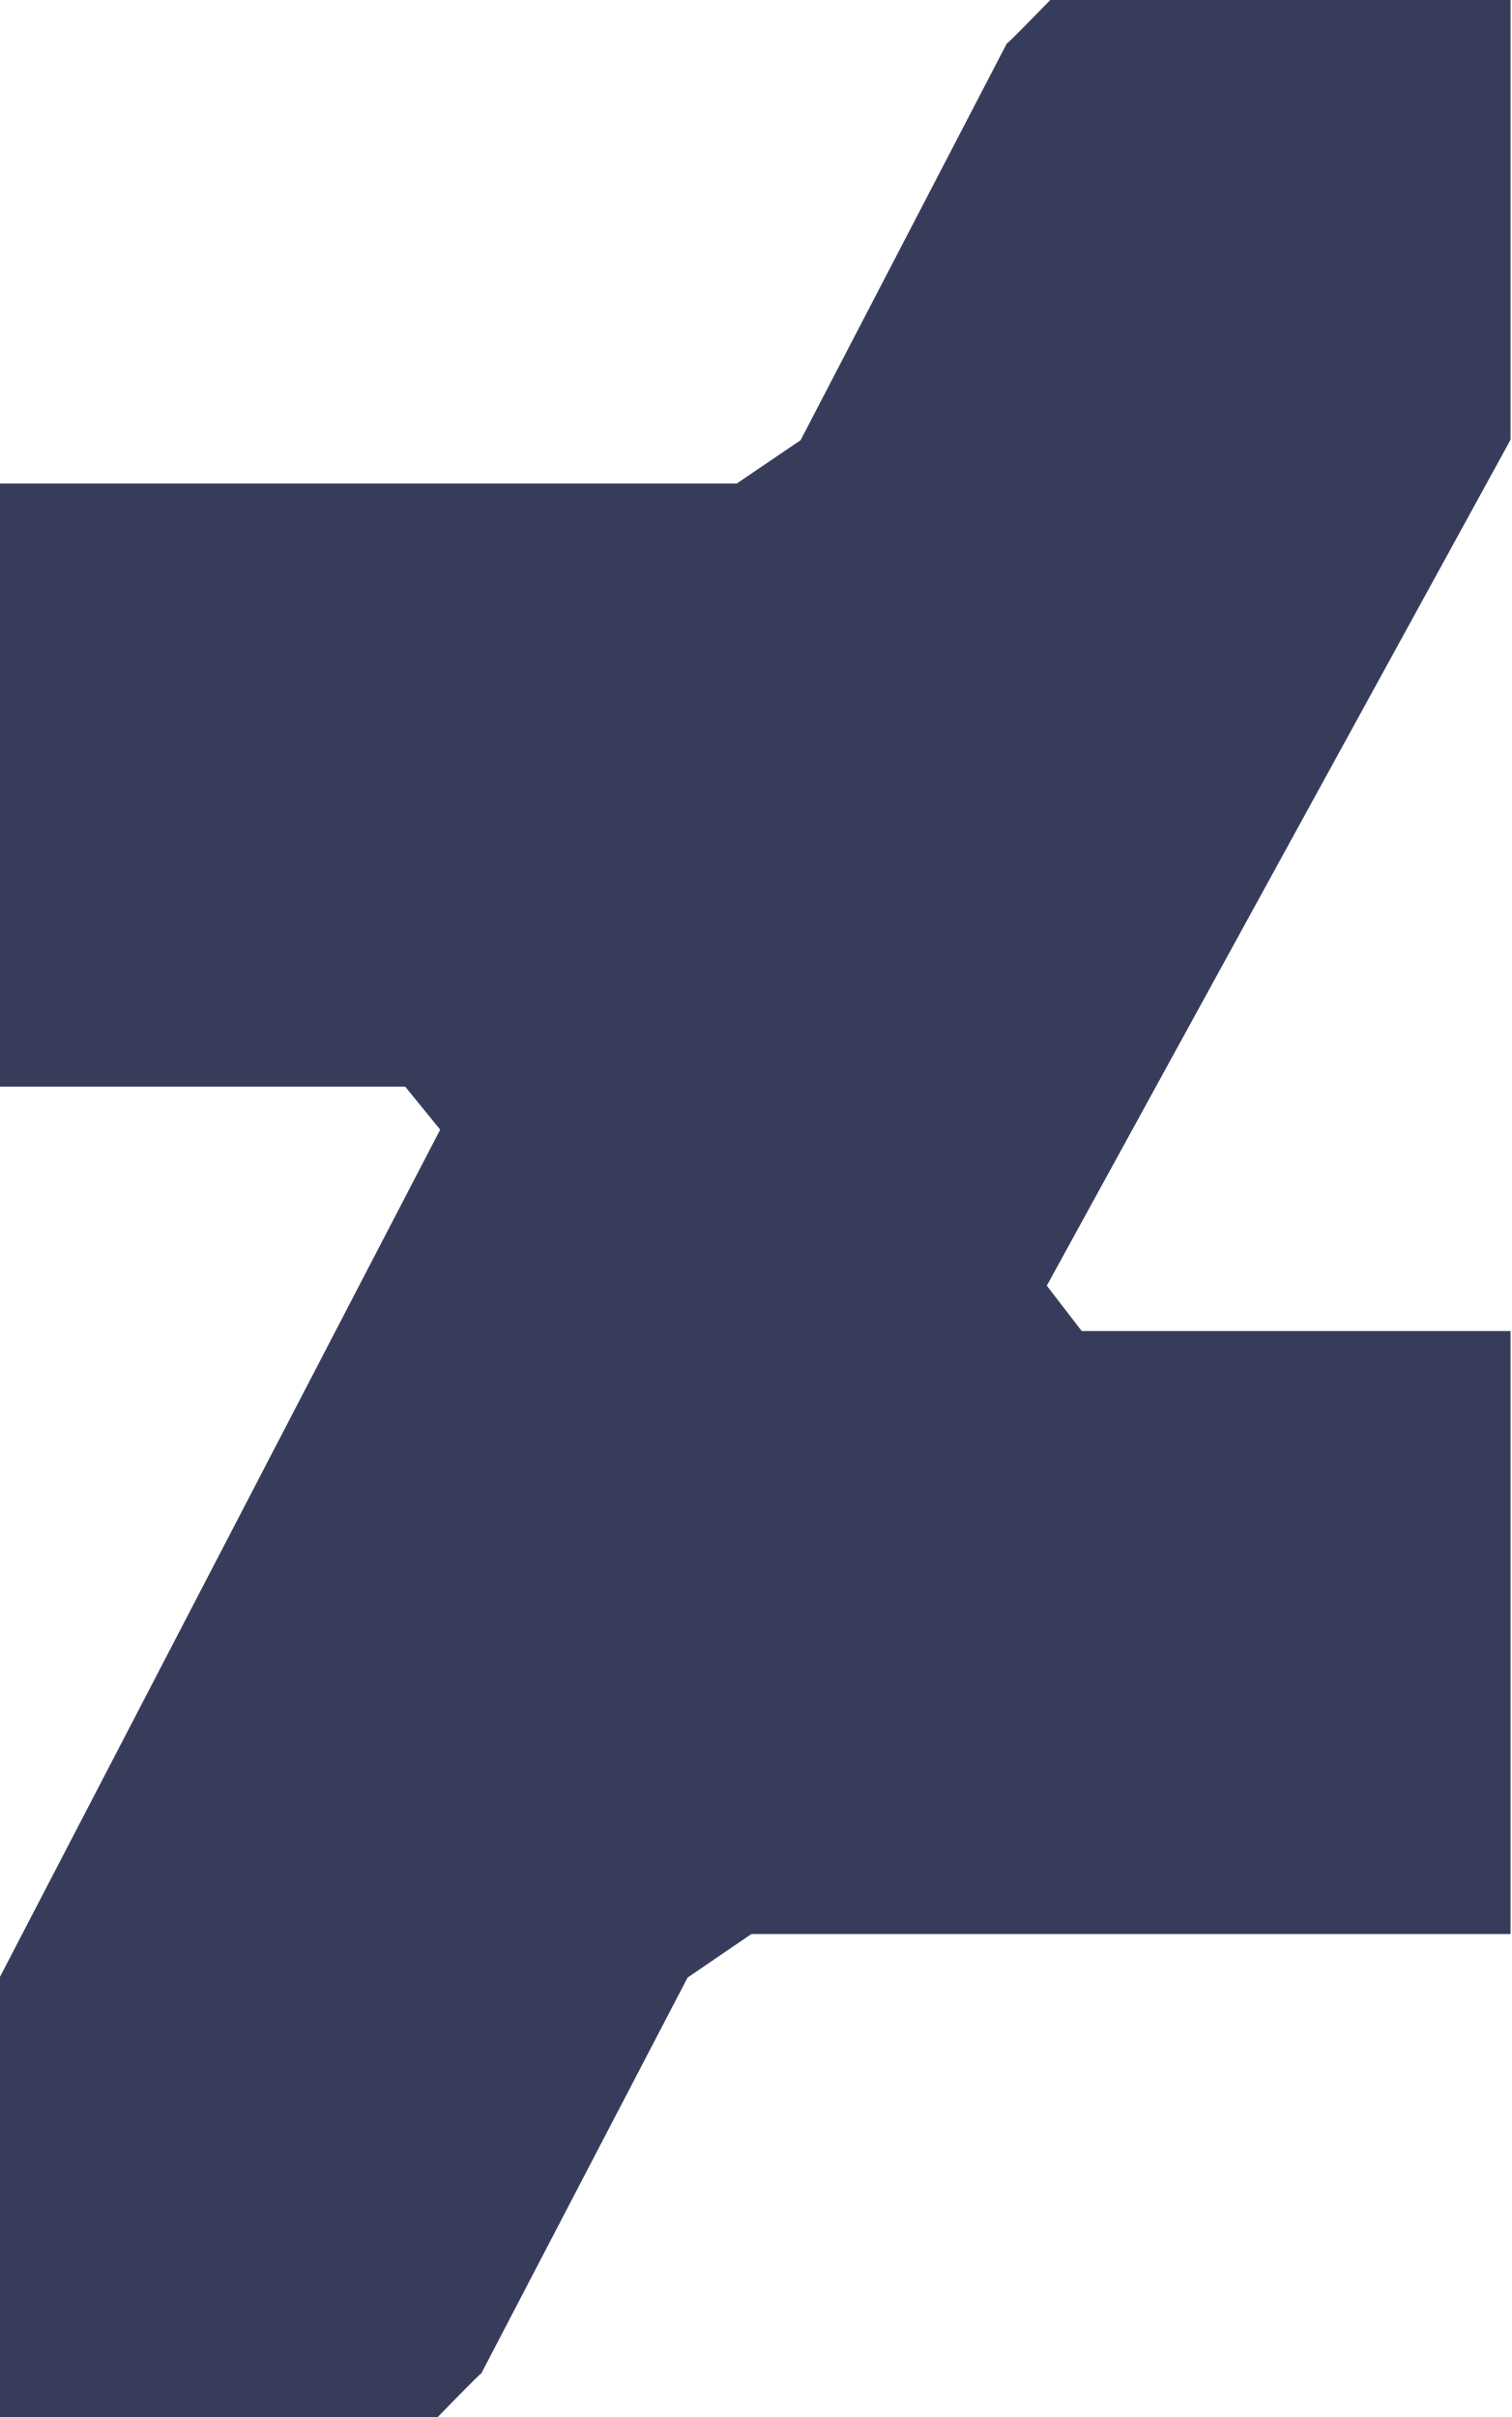
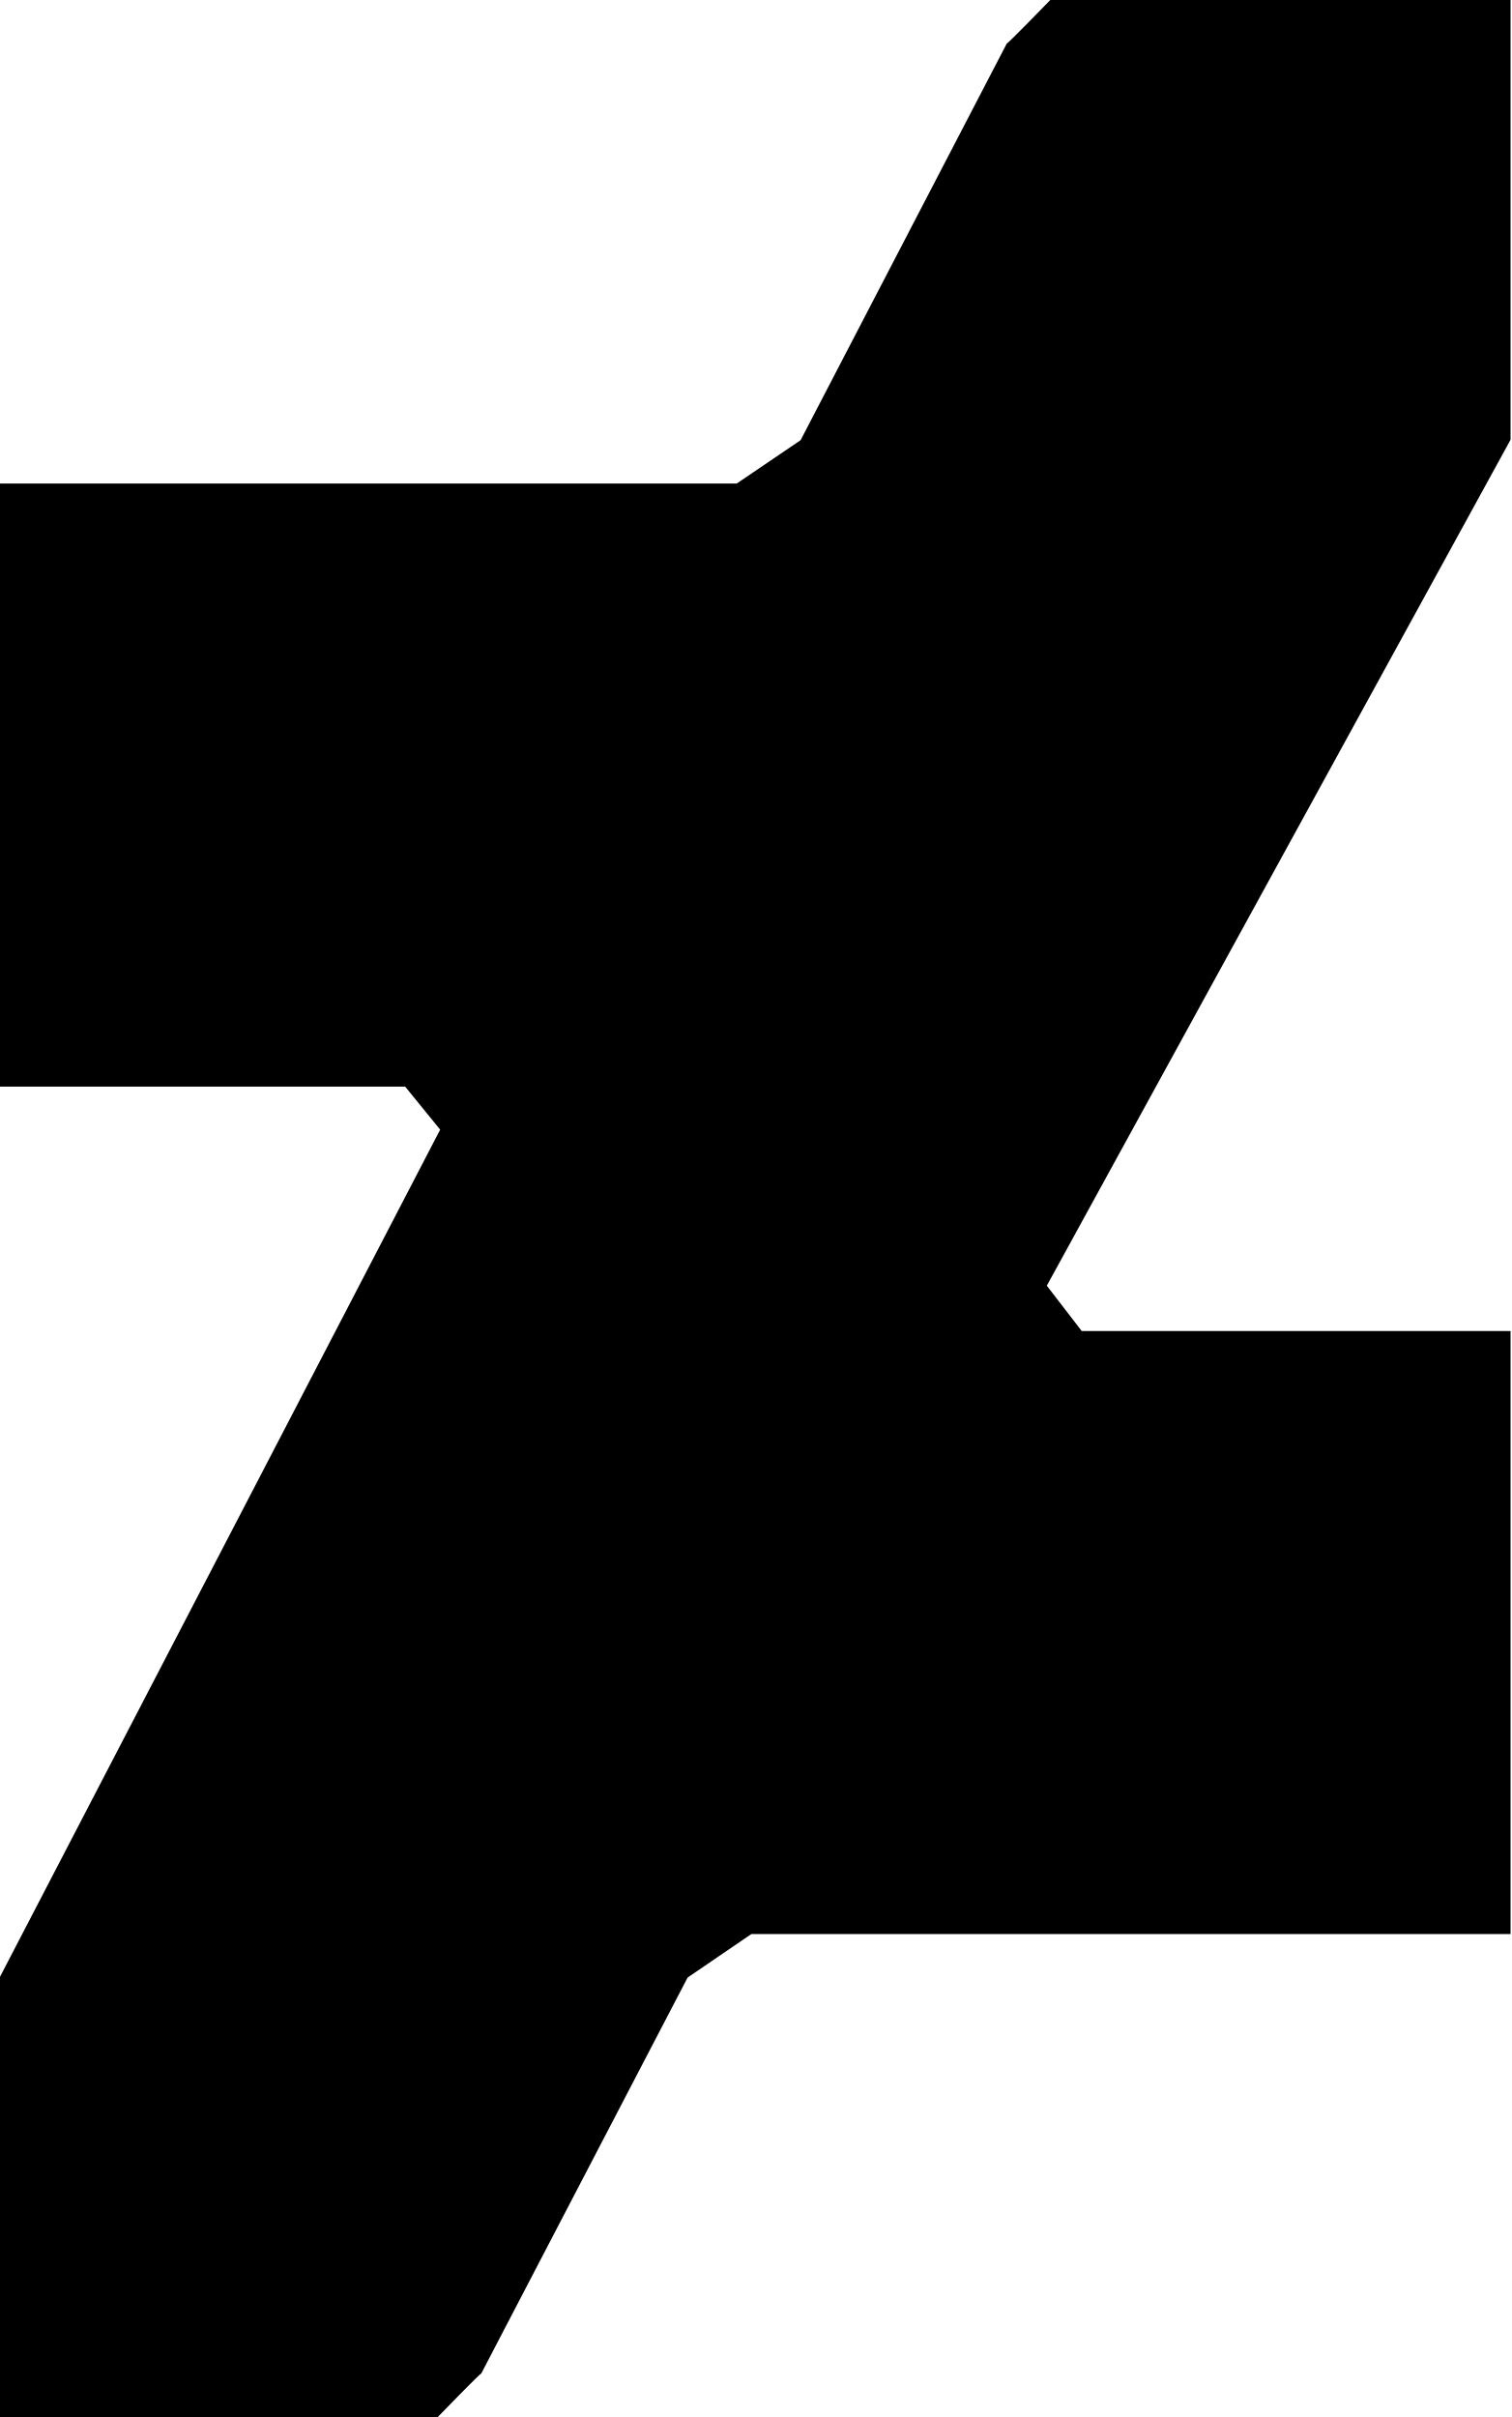
<svg xmlns="http://www.w3.org/2000/svg" width="10.004" height="16" viewBox="0 0 10.004 16">
-   <path id="Icon_awesome-deviantart" data-name="Icon awesome-deviantart" d="M10,2.918l-3.07,5.6.231.3H10v3.992H4.974l-.422.288L3.186,15.719c-.009,0-.269.269-.288.288H0V13.093L2.914,7.485,2.682,7.2H0V3.208H4.877L5.3,2.921,6.665.295c.009,0,.269-.269.288-.288H10V2.918Z" transform="translate(0 -0.007)" fill="#383c5b" />
+   <path id="Icon_awesome-deviantart" data-name="Icon awesome-deviantart" d="M10,2.918l-3.07,5.6.231.3H10v3.992H4.974l-.422.288L3.186,15.719c-.009,0-.269.269-.288.288H0V13.093L2.914,7.485,2.682,7.2H0V3.208H4.877L5.3,2.921,6.665.295c.009,0,.269-.269.288-.288H10V2.918Z" transform="translate(0 -0.007)" />
</svg>
